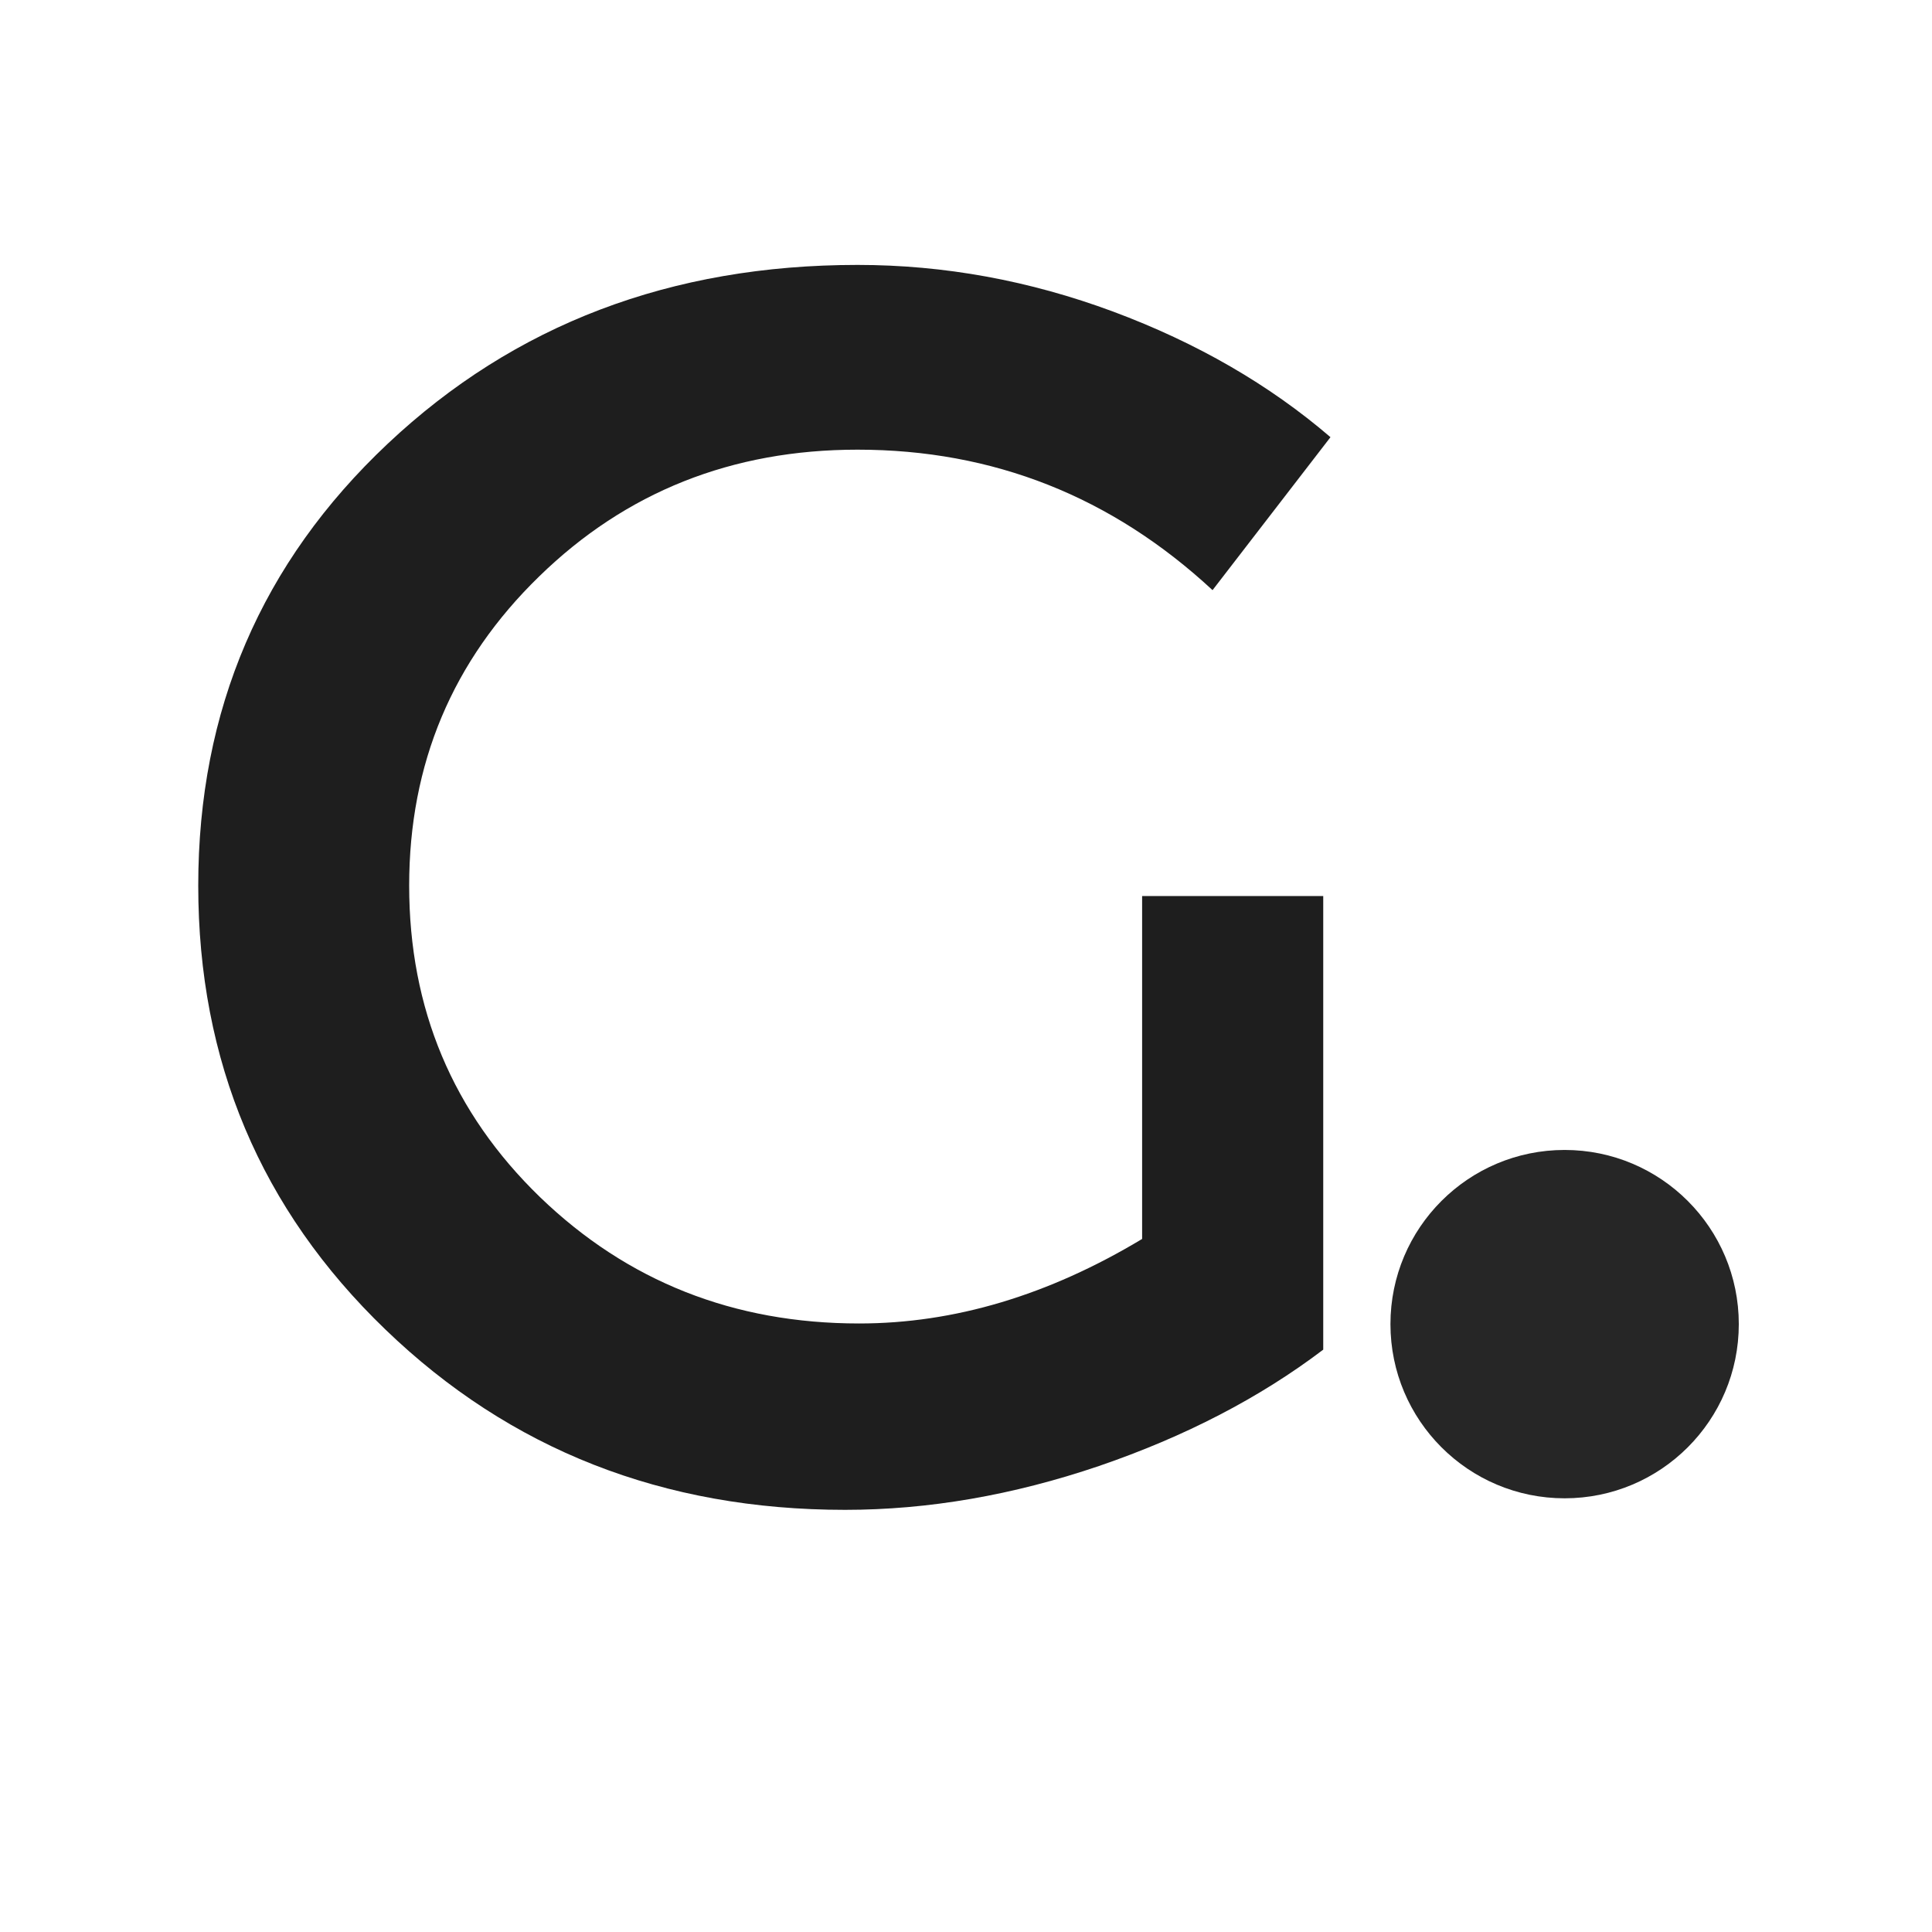
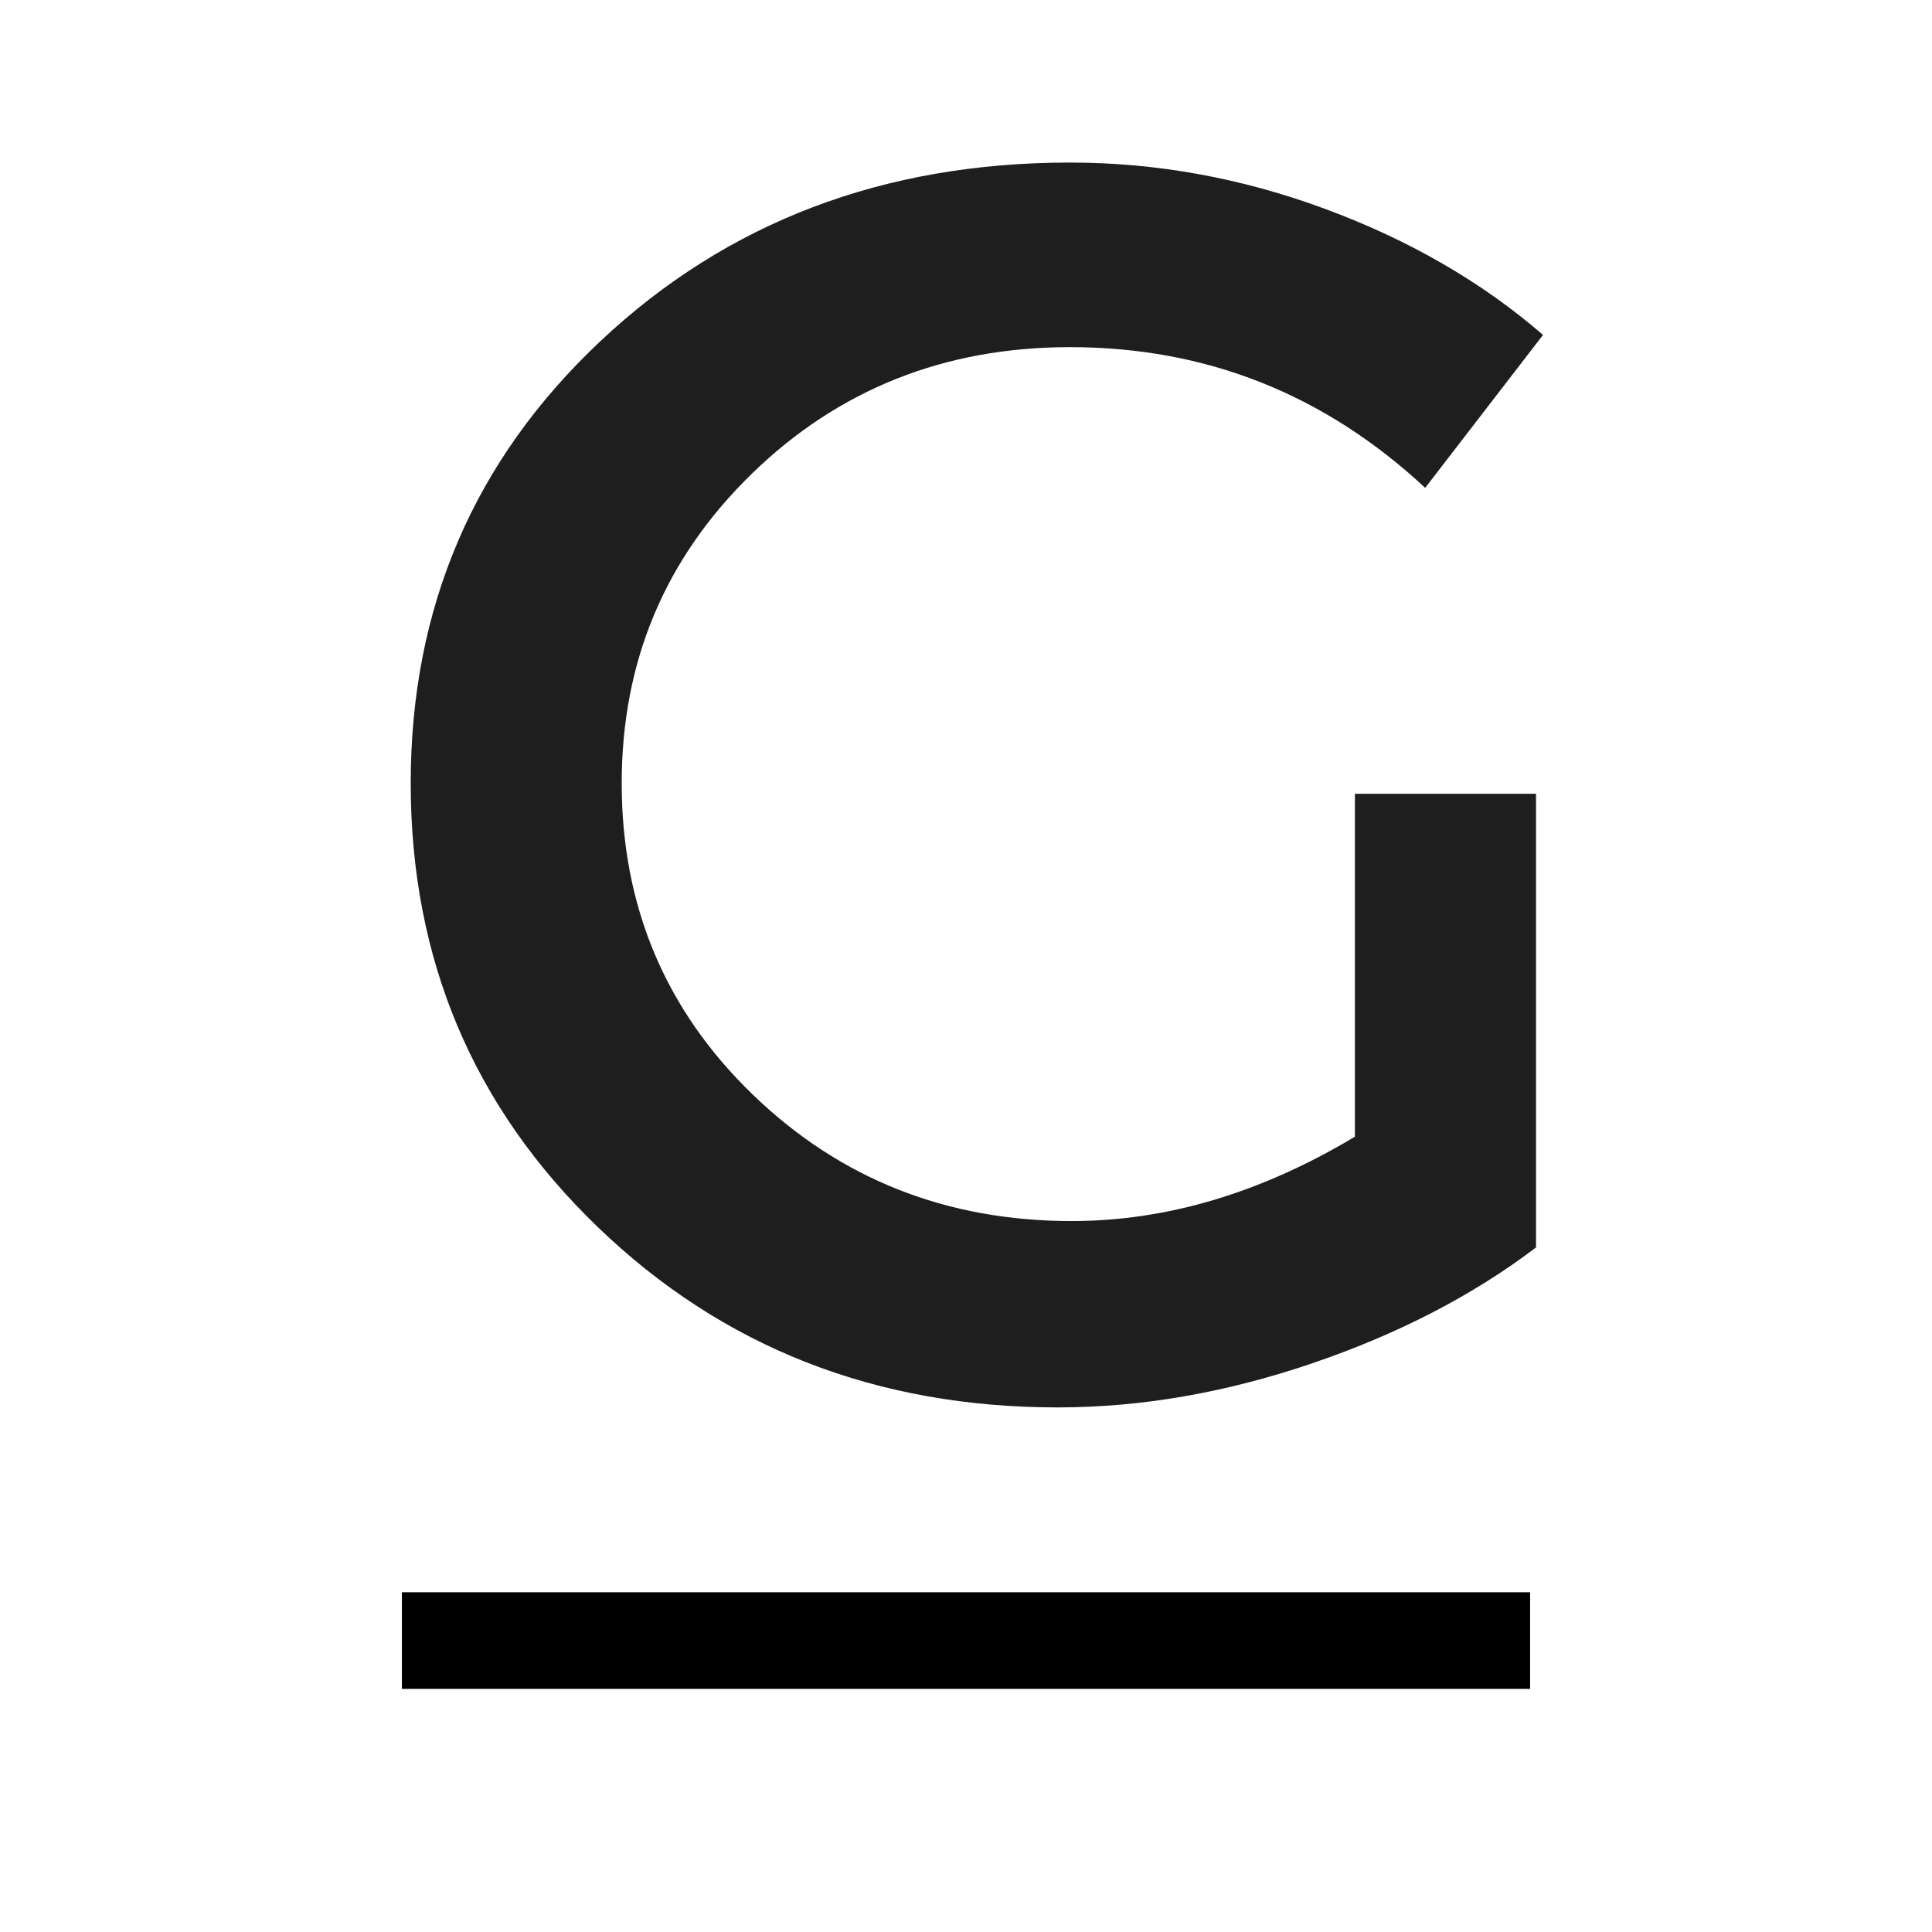
- <svg xmlns="http://www.w3.org/2000/svg" width="100" zoomAndPan="magnify" viewBox="0 0 75 75" height="100" preserveAspectRatio="xMidYMid meet" version="1.0">
+ <svg xmlns="http://www.w3.org/2000/svg" width="500" zoomAndPan="magnify" viewBox="0 0 375 375" height="500" preserveAspectRatio="xMidYMid meet" version="1.0">
  <defs>
    <g />
-     <clipPath id="057cb5c126">
-       <path d="M 53.977 44.641 L 67.5 44.641 L 67.5 58.164 L 53.977 58.164 Z M 53.977 44.641 " clip-rule="nonzero" />
-     </clipPath>
-     <clipPath id="6e7f7a0e47">
-       <path d="M 60.738 44.641 C 57.004 44.641 53.977 47.668 53.977 51.402 C 53.977 55.137 57.004 58.164 60.738 58.164 C 64.473 58.164 67.5 55.137 67.5 51.402 C 67.5 47.668 64.473 44.641 60.738 44.641 Z M 60.738 44.641 " clip-rule="nonzero" />
-     </clipPath>
  </defs>
-   <g clip-path="url(#057cb5c126)">
-     <g clip-path="url(#6e7f7a0e47)">
-       <path fill="#262626" d="M 53.977 44.641 L 67.5 44.641 L 67.5 58.164 L 53.977 58.164 Z M 53.977 44.641 " fill-opacity="1" fill-rule="nonzero" />
-     </g>
-   </g>
  <g fill="#1e1e1e" fill-opacity="1">
-     <g transform="translate(5.367878, 58.26807)">
+     <g transform="translate(68.11028, 271.4745)">
      <g>
-         <path d="M 38.969 -23.484 L 46 -23.484 L 46 -5.875 C 43.539 -4.008 40.641 -2.504 37.297 -1.359 C 33.953 -0.223 30.664 0.344 27.438 0.344 C 20.383 0.344 14.438 -1.988 9.594 -6.656 C 4.75 -11.32 2.328 -17.066 2.328 -23.891 C 2.328 -30.711 4.781 -36.43 9.688 -41.047 C 14.602 -45.672 20.68 -47.984 27.922 -47.984 C 31.285 -47.984 34.594 -47.379 37.844 -46.172 C 41.094 -44.961 43.906 -43.336 46.281 -41.297 L 41.703 -35.359 C 37.785 -38.992 33.191 -40.812 27.922 -40.812 C 23.047 -40.812 18.926 -39.172 15.562 -35.891 C 12.195 -32.617 10.516 -28.617 10.516 -23.891 C 10.516 -19.109 12.207 -15.078 15.594 -11.797 C 18.988 -8.523 23.117 -6.891 27.984 -6.891 C 31.672 -6.891 35.332 -7.984 38.969 -10.172 Z M 38.969 -23.484 " />
+         <path d="M 194.875 -117.406 L 230.031 -117.406 L 230.031 -29.344 C 217.738 -20.02 203.227 -12.516 186.5 -6.828 C 169.781 -1.141 153.344 1.703 137.188 1.703 C 101.926 1.703 72.18 -9.953 47.953 -33.266 C 23.723 -56.586 11.609 -85.312 11.609 -119.438 C 11.609 -153.57 23.891 -182.188 48.453 -205.281 C 73.023 -228.375 103.398 -239.922 139.578 -239.922 C 156.422 -239.922 172.973 -236.906 189.234 -230.875 C 205.504 -224.844 219.555 -216.707 231.391 -206.469 L 208.516 -176.781 C 188.953 -194.988 165.973 -204.094 139.578 -204.094 C 115.234 -204.094 94.645 -195.898 77.812 -179.516 C 60.977 -163.129 52.562 -143.109 52.562 -119.453 C 52.562 -95.555 61.035 -75.414 77.984 -59.031 C 94.93 -42.656 115.578 -34.469 139.922 -34.469 C 158.348 -34.469 176.664 -39.926 194.875 -50.844 Z M 194.875 -117.406 " />
      </g>
    </g>
  </g>
+   <path stroke-linecap="butt" transform="matrix(0.75, 0, 0, 0.75, 78.0079, 309.0589)" fill="none" stroke-linejoin="miter" d="M -0 12.5 L 291.979 12.5 " stroke="#000000" stroke-width="25" stroke-opacity="1" stroke-miterlimit="4" />
</svg>
